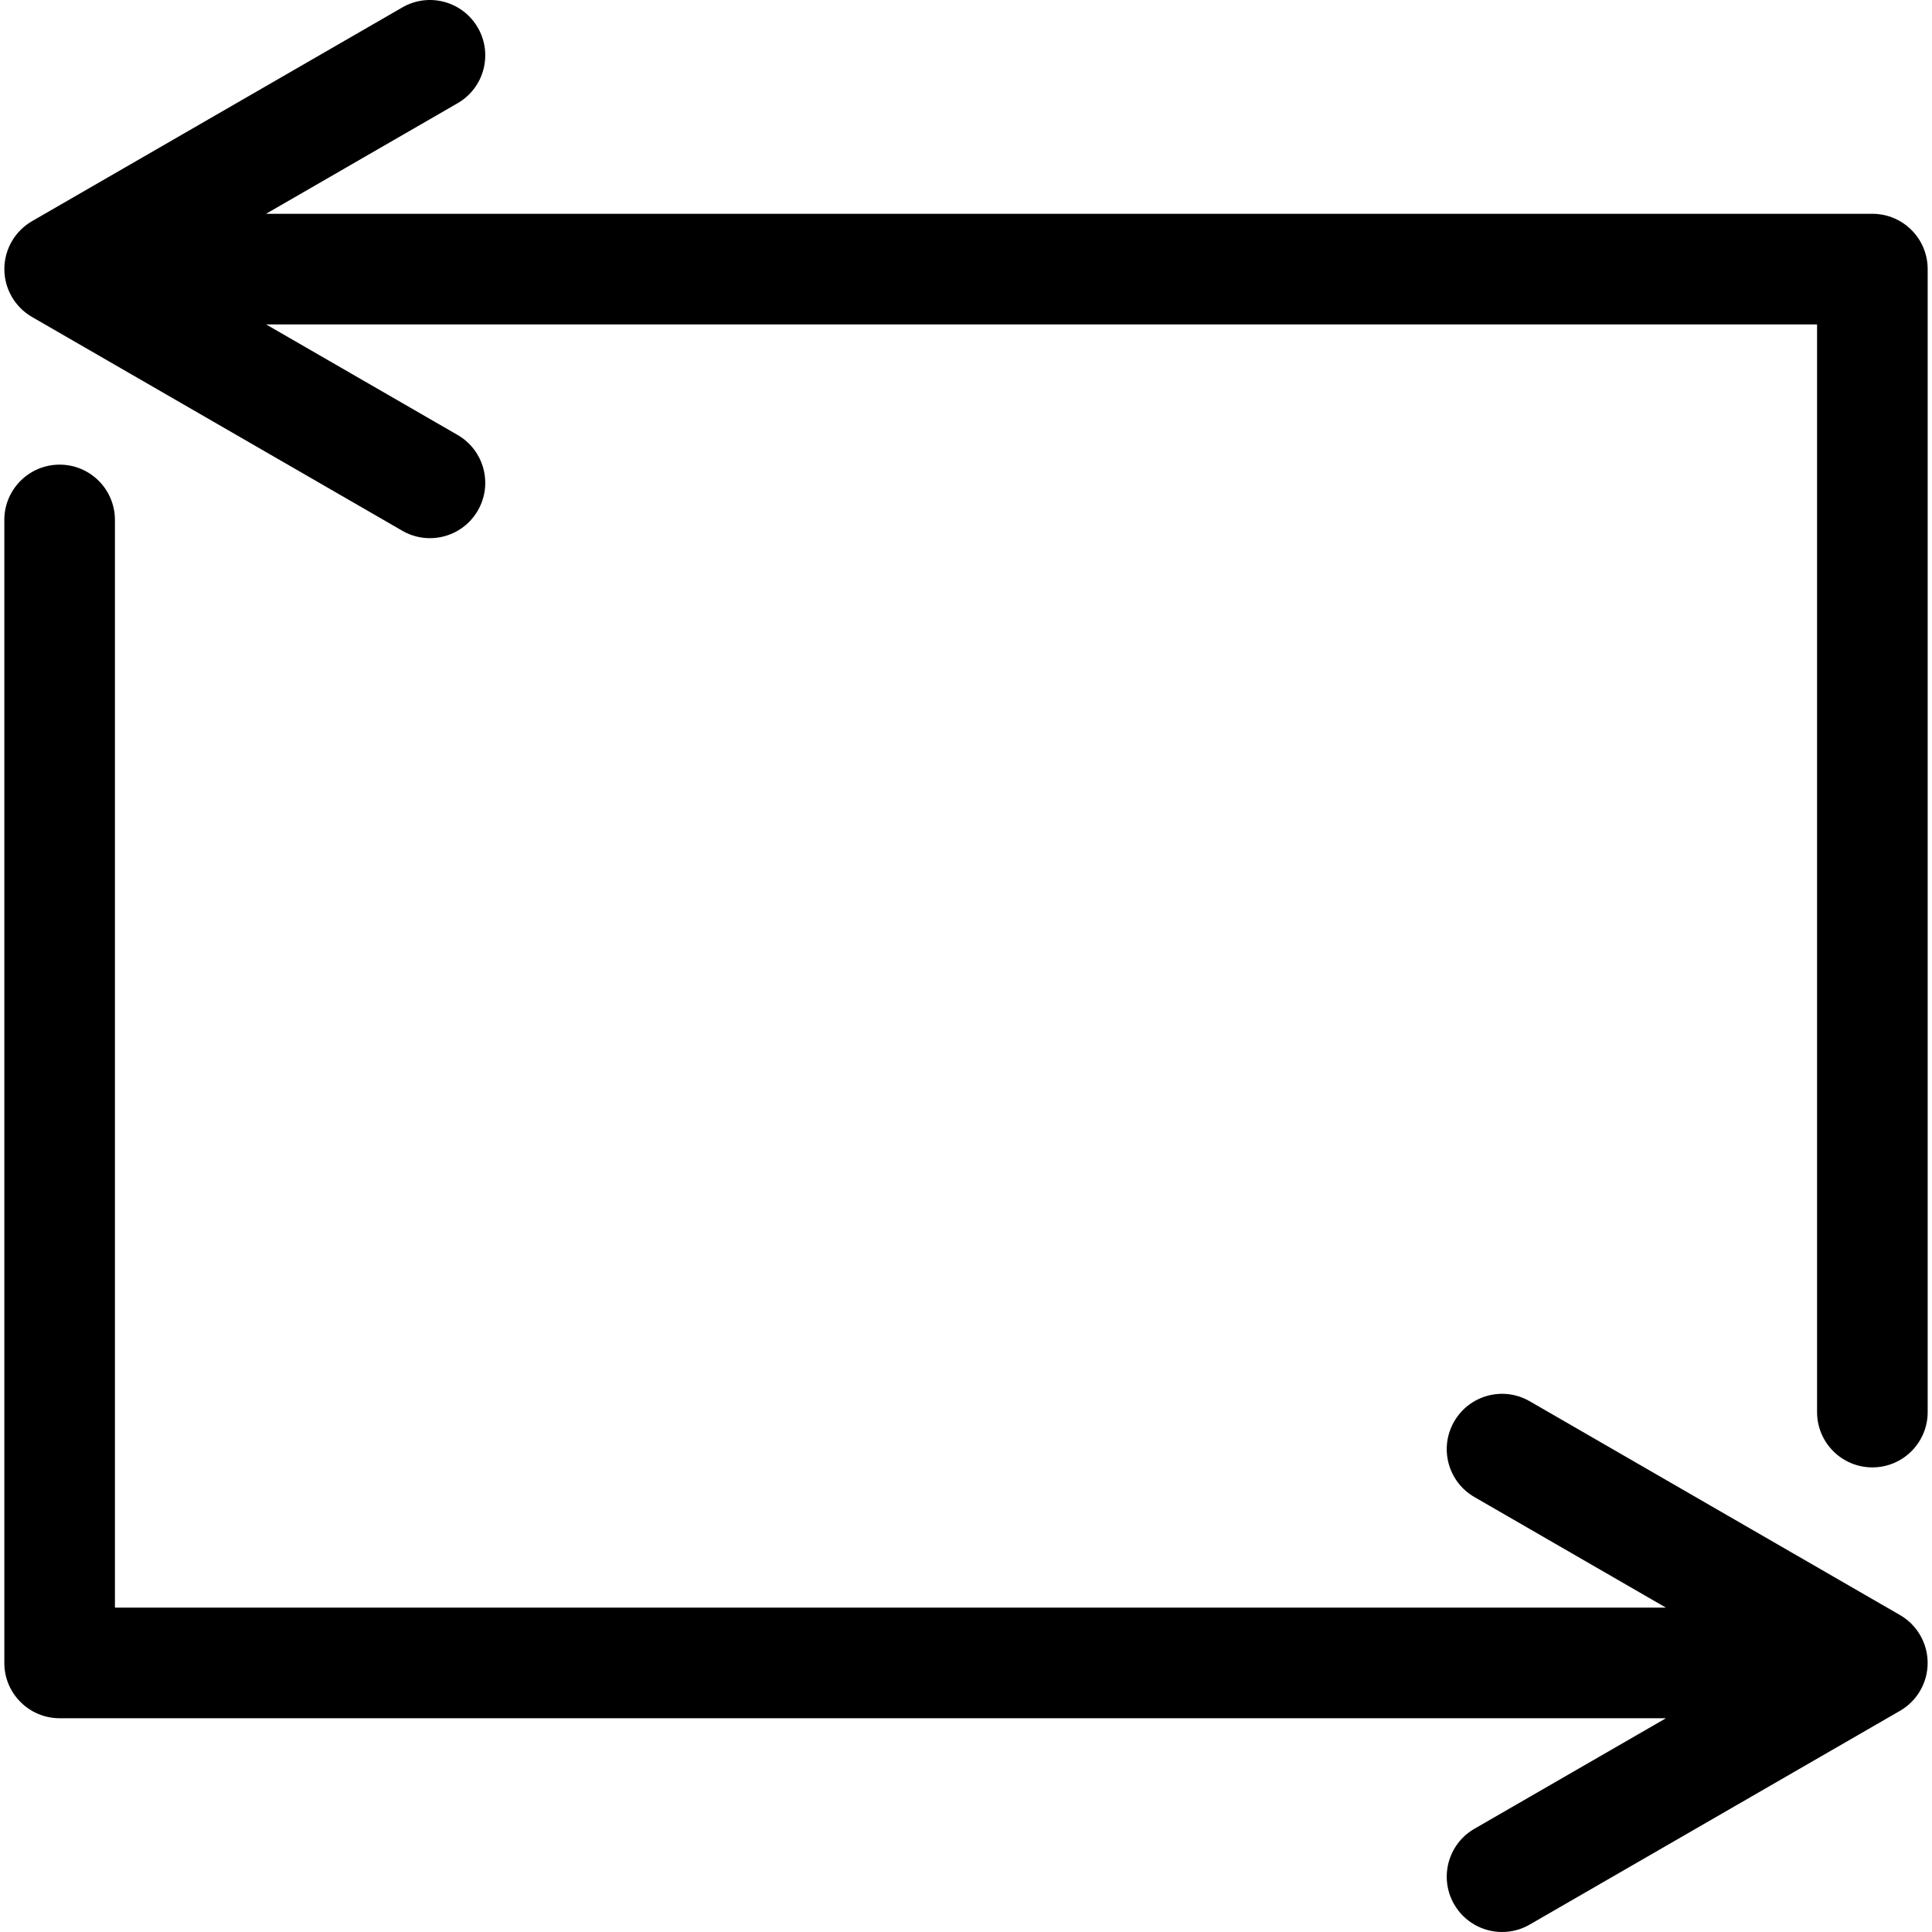
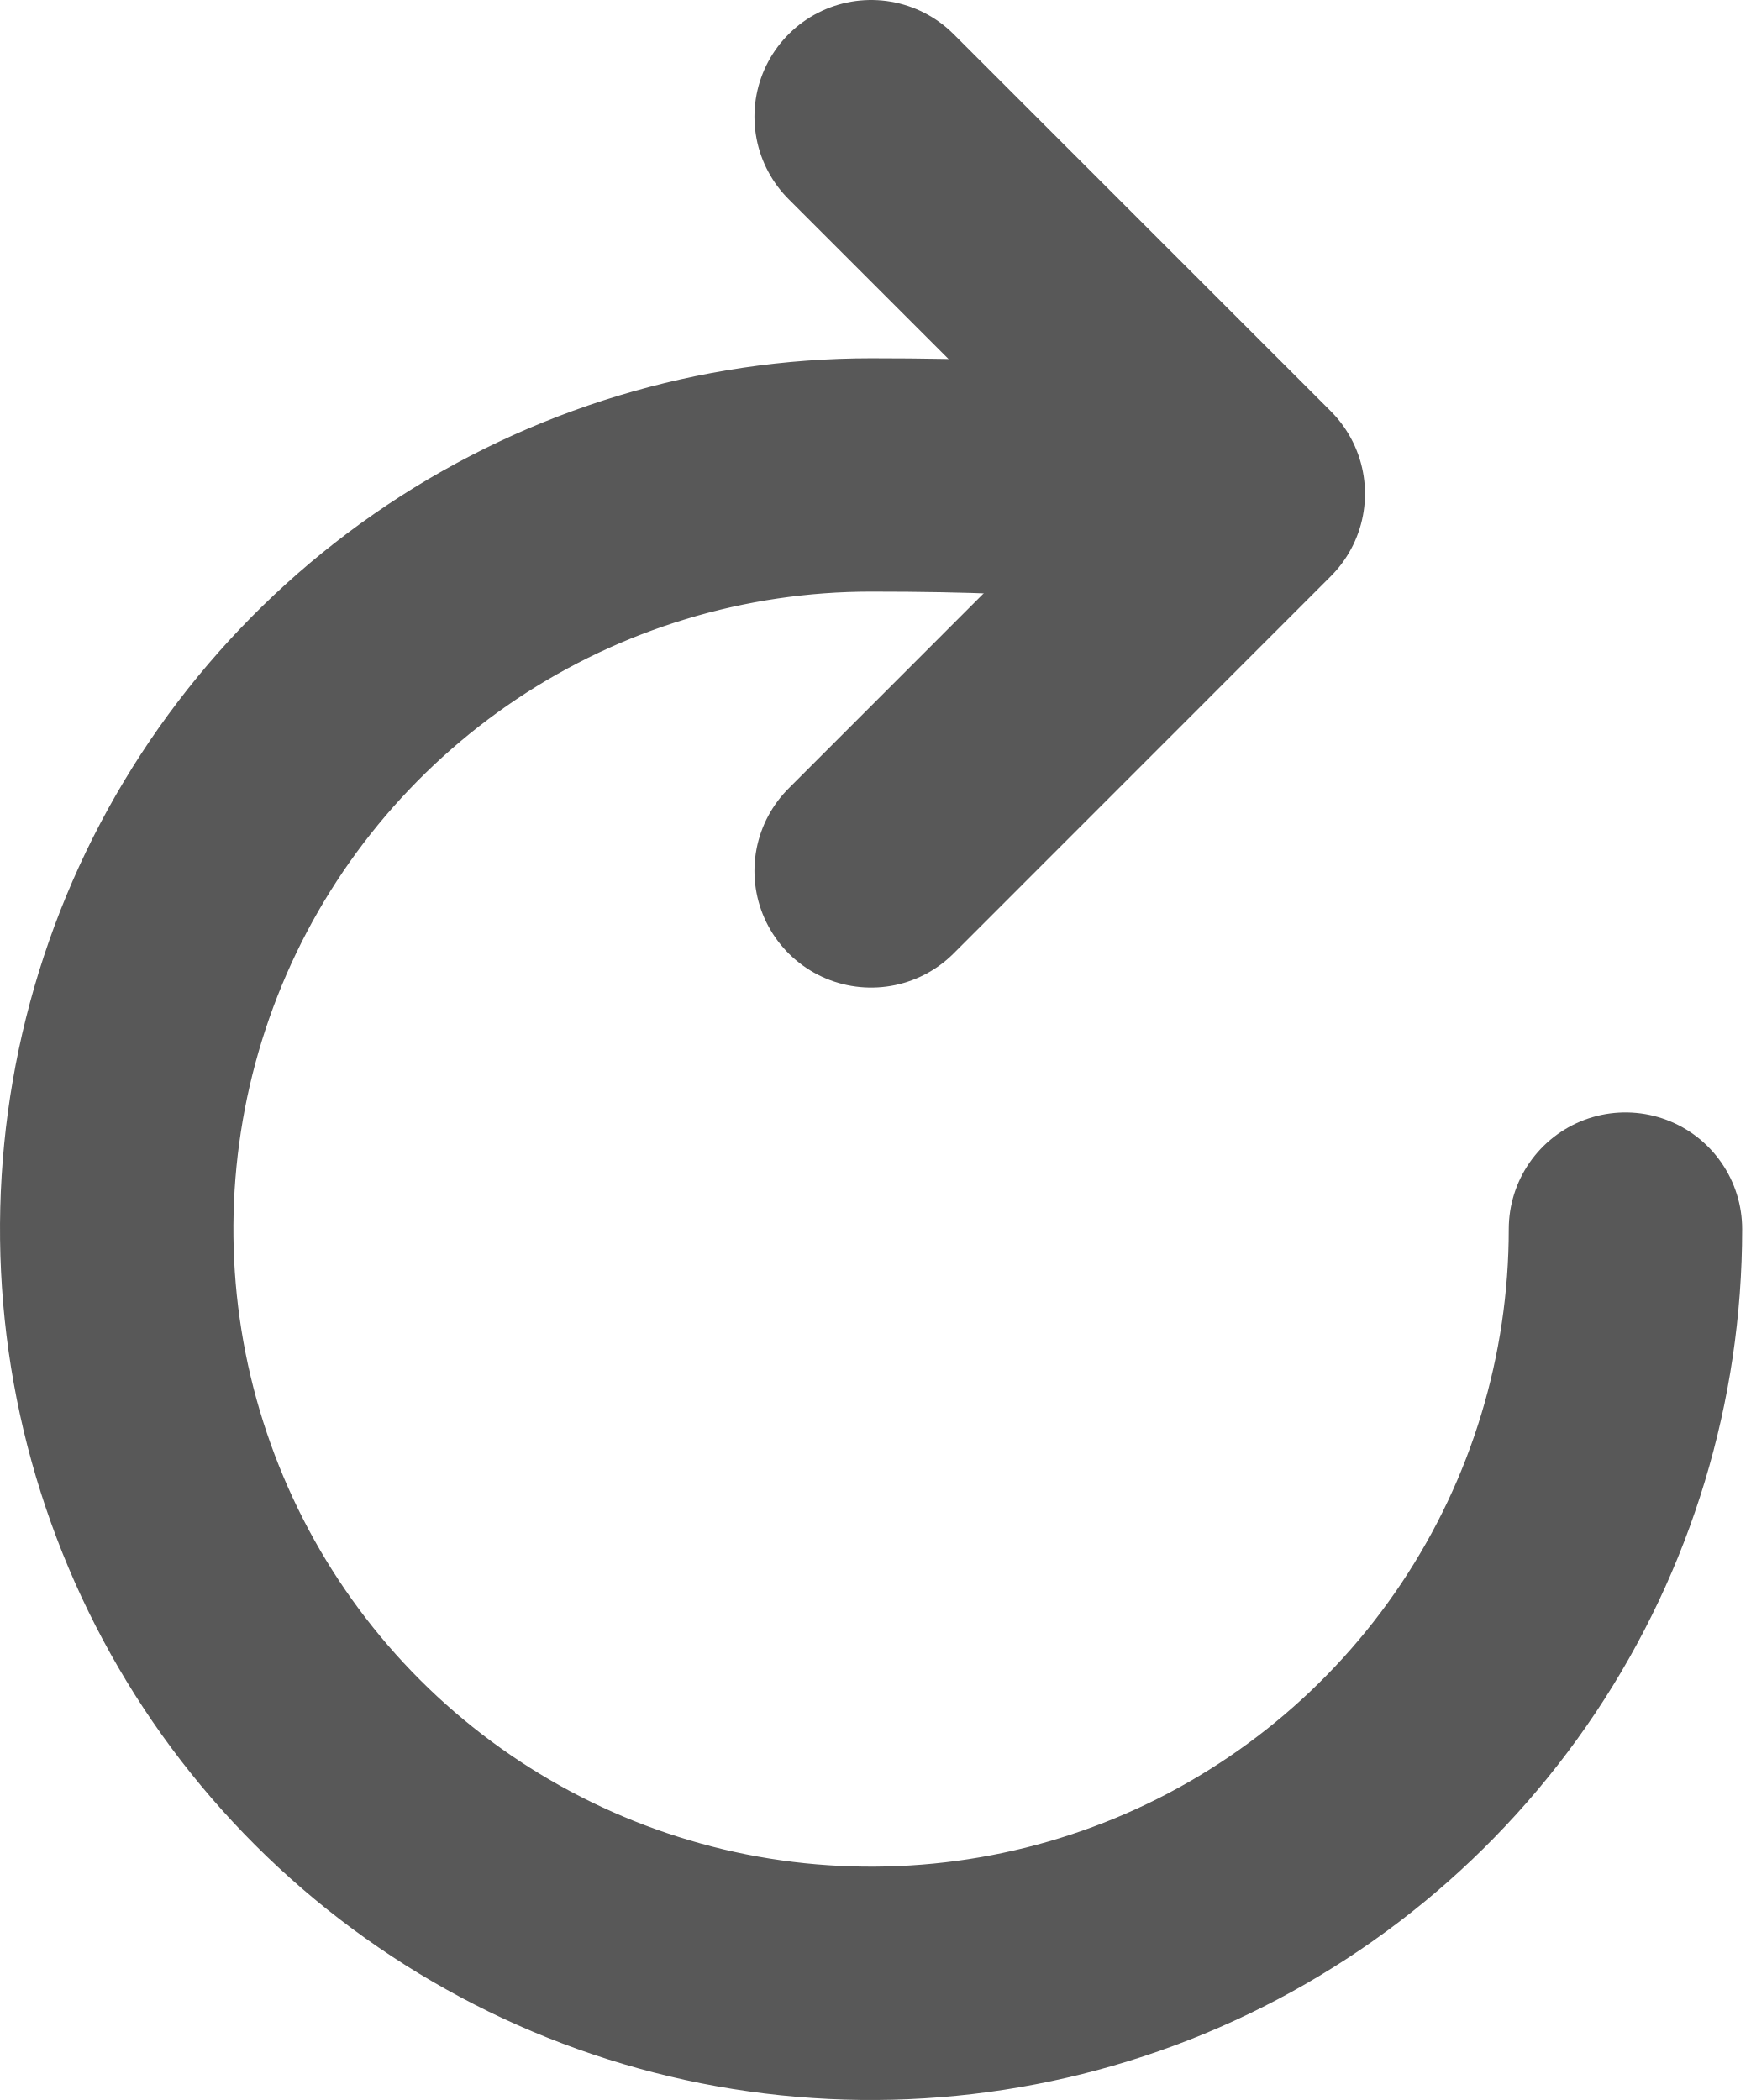
- <svg xmlns="http://www.w3.org/2000/svg" fill="#000000" version="1.1" id="Capa_1" width="800px" height="800px" viewBox="0 0 403.078 403.078" xml:space="preserve">
-   <g>
-     <g>
-       <path d="M390.637,44.605H55.505L95.47,21.535c5.519-3.183,7.408-10.237,4.223-15.758c-3.184-5.521-10.239-7.419-15.761-4.226    L6.679,46.144c-3.569,2.062-5.77,5.871-5.77,9.995c0,4.118,2.2,7.927,5.77,9.989l77.253,44.604c1.816,1.054,3.8,1.549,5.758,1.549    c3.988,0,7.868-2.068,10.003-5.769c3.186-5.521,1.296-12.575-4.223-15.764L55.517,67.683H379.1v226.925    c0,6.371,5.166,11.537,11.537,11.537c6.373,0,11.539-5.166,11.539-11.537V56.143C402.176,49.771,397.01,44.605,390.637,44.605z" />
-       <path d="M396.4,336.951l-77.252-44.604c-5.521-3.193-12.58-1.295-15.762,4.227c-3.186,5.516-1.297,12.574,4.223,15.758    l39.953,23.07H23.979V108.478c0-6.372-5.167-11.539-11.538-11.539c-6.373,0-11.539,5.167-11.539,11.539v238.464    c0,6.371,5.166,11.537,11.539,11.537h335.133l-39.965,23.064c-5.52,3.184-7.408,10.242-4.223,15.764    c2.135,3.701,6.016,5.771,10.002,5.771c1.959,0,3.941-0.496,5.76-1.551l77.252-44.594c3.568-2.057,5.77-5.863,5.77-9.986    C402.17,342.822,399.971,339.014,396.4,336.951z" />
-     </g>
-   </g>
+ <svg xmlns="http://www.w3.org/2000/svg" width="15" height="18" viewBox="0 0 15 18" fill="none">
+   <path d="M10.05 4.556C10.05 4.556 11.035 4.071 7.465 4.071C6.186 4.071 4.936 4.45 3.873 5.16C2.81 5.871 1.981 6.88 1.492 8.061C1.003 9.243 0.875 10.543 1.124 11.796C1.374 13.051 1.989 14.203 2.893 15.107C3.798 16.011 4.949 16.626 6.203 16.876C7.457 17.125 8.757 16.997 9.939 16.508C11.12 16.019 12.13 15.19 12.84 14.127C13.55 13.064 13.929 11.814 13.929 10.535" stroke="#585858" stroke-width="2" stroke-miterlimit="10" stroke-linecap="round" />
+   <path d="M7.465 1L10.697 4.232L7.465 7.465" stroke="#585858" stroke-width="2" stroke-linecap="round" stroke-linejoin="round" />
</svg>
